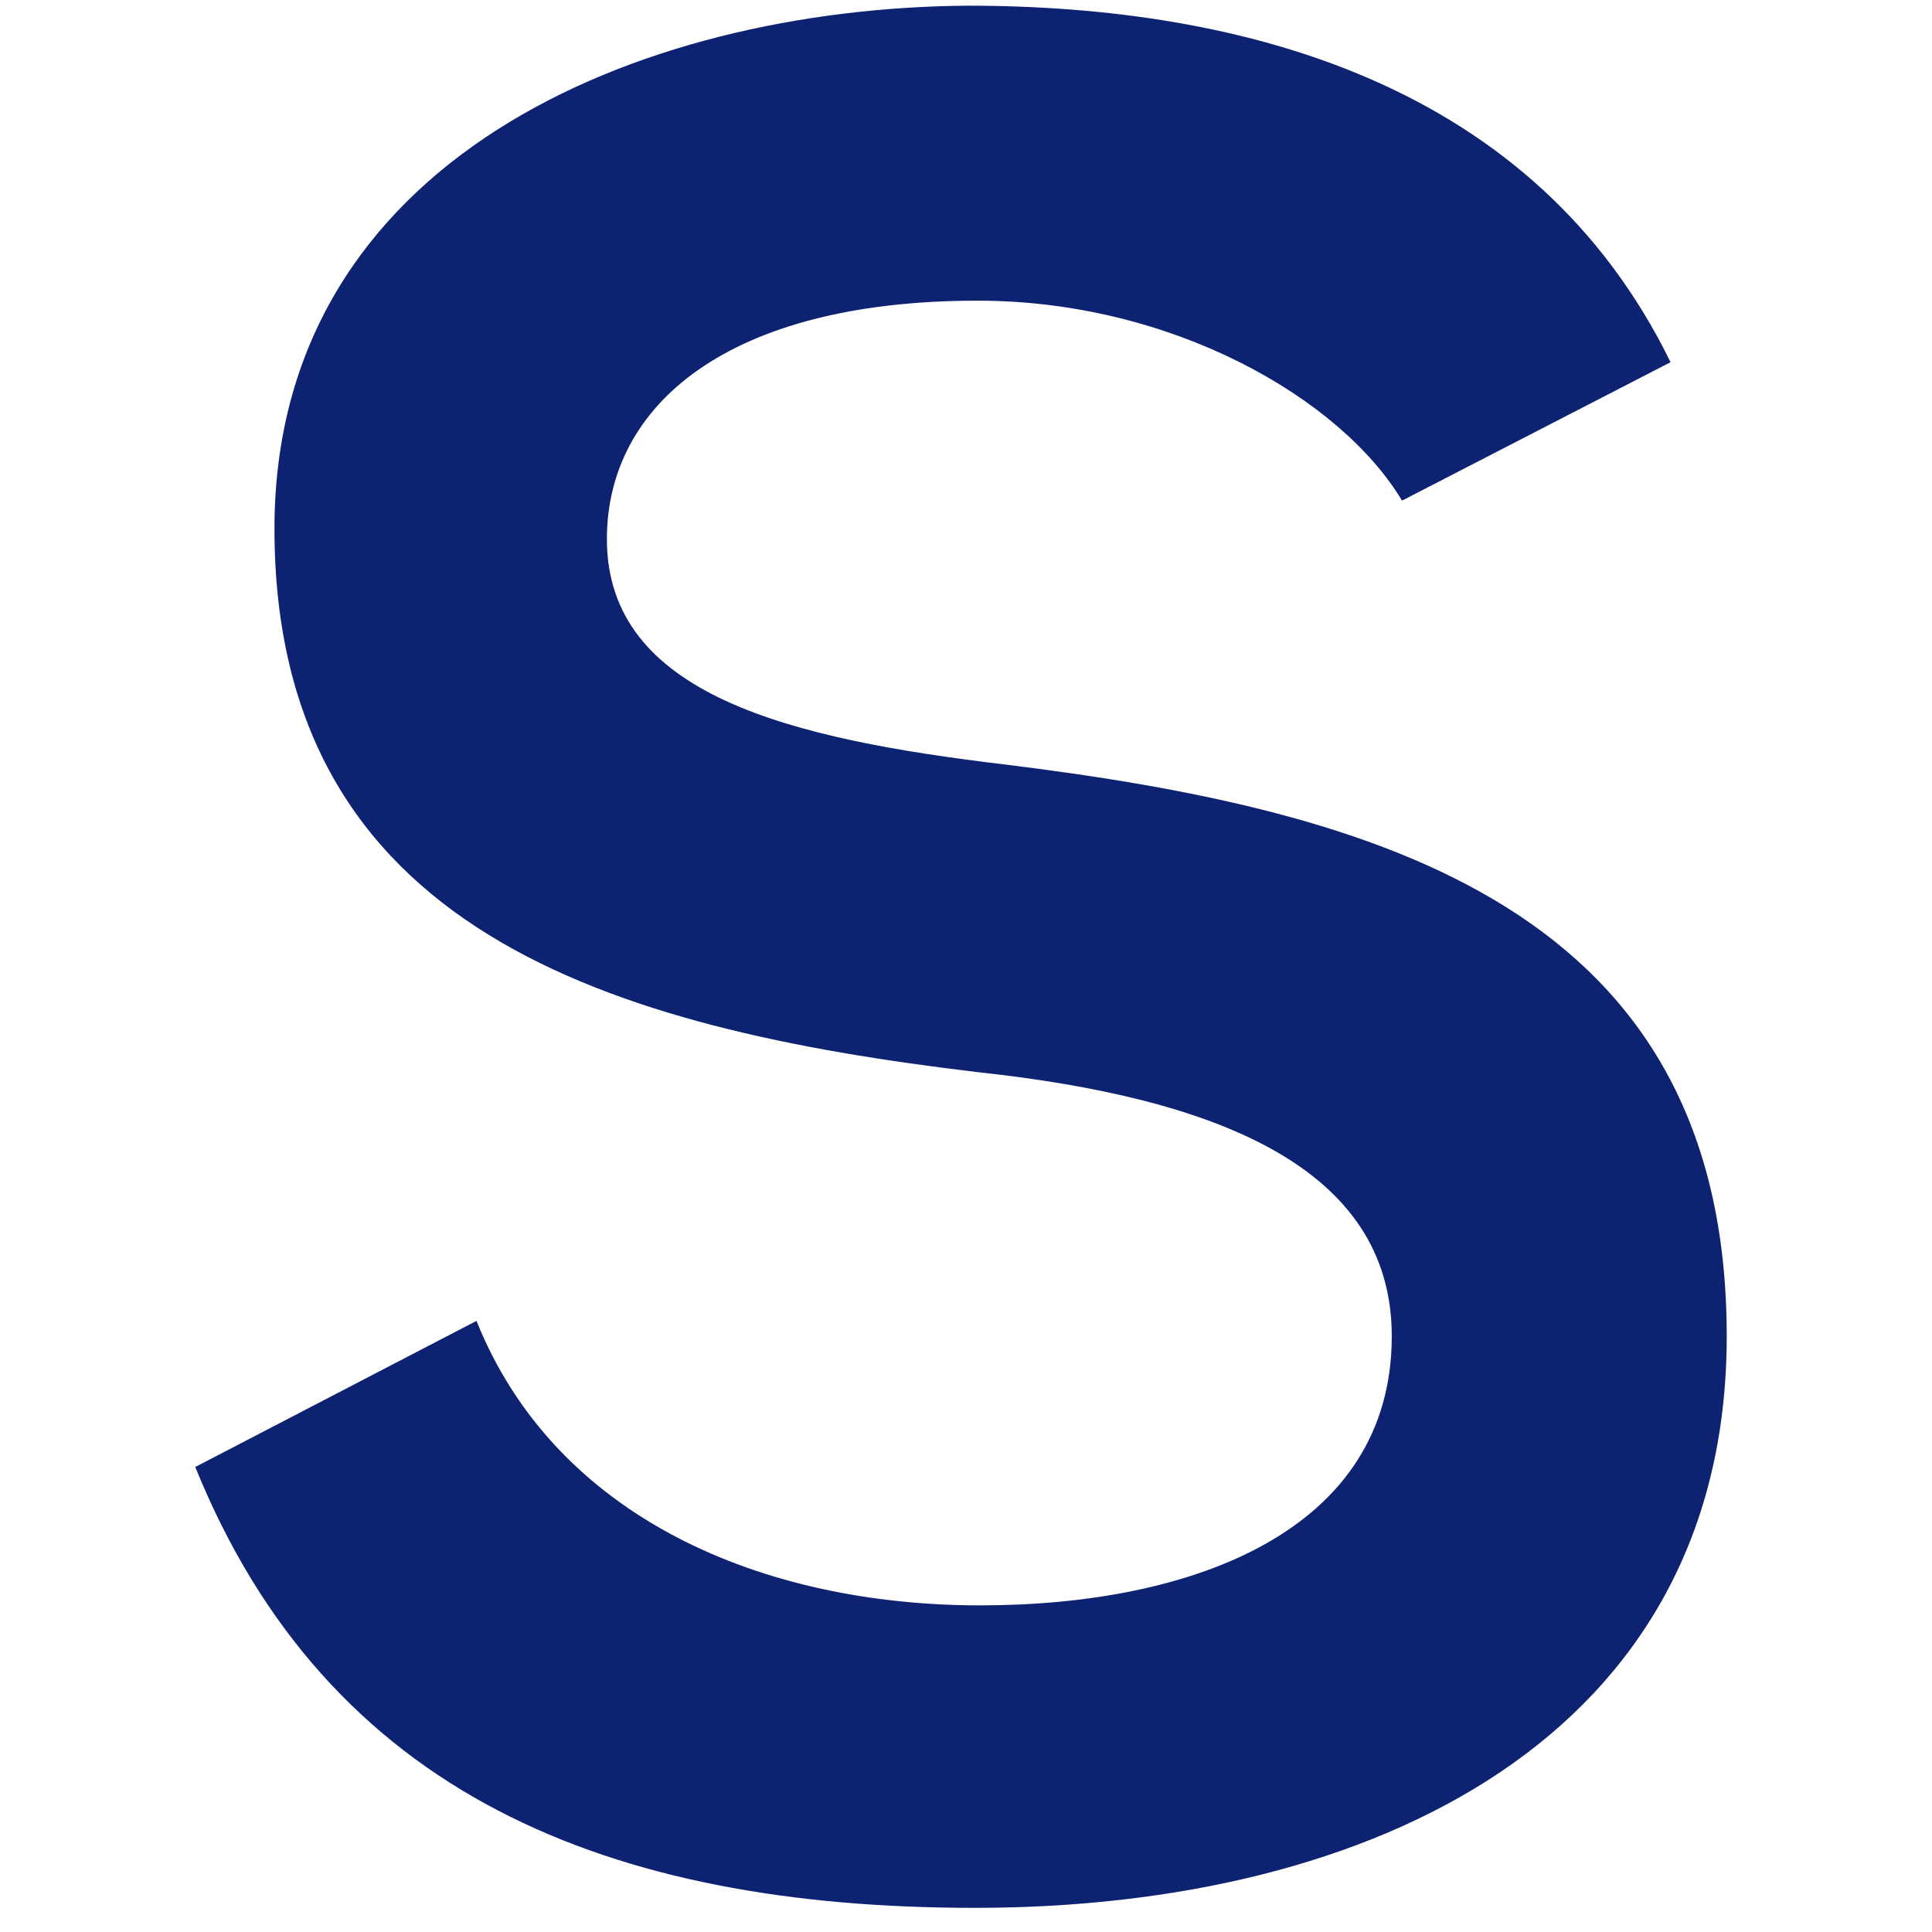
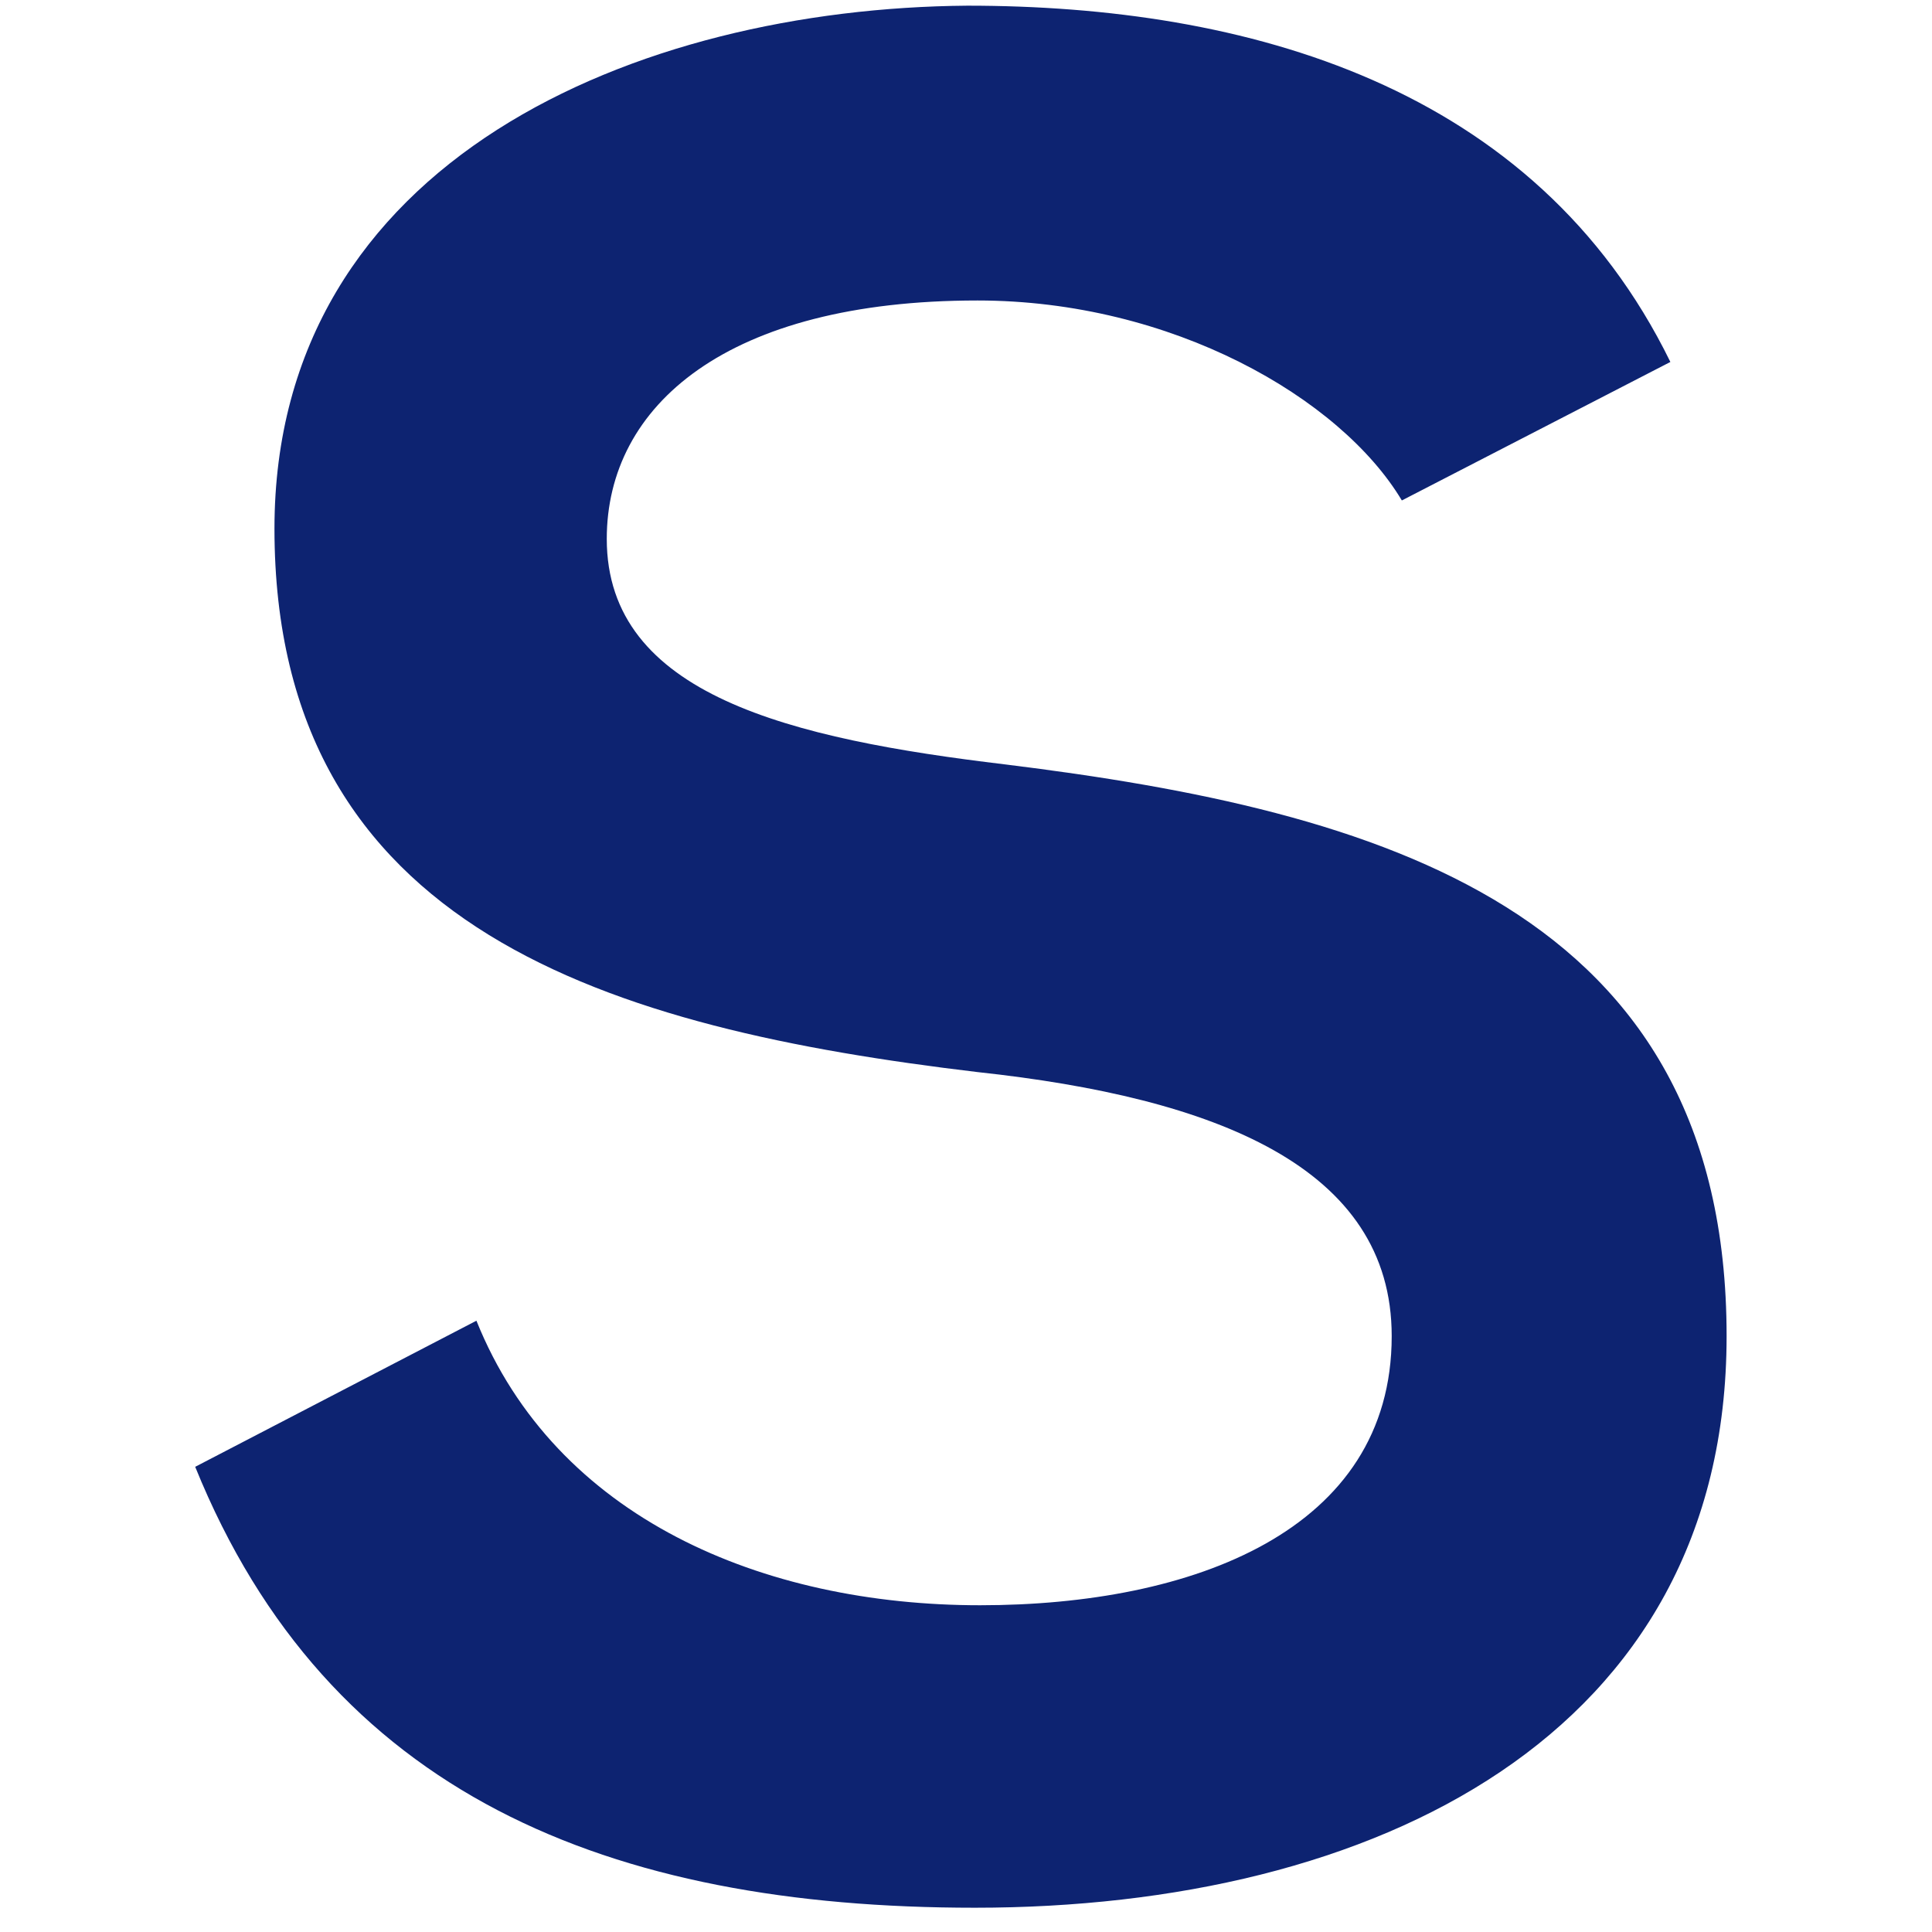
- <svg xmlns="http://www.w3.org/2000/svg" version="1.1" width="16" height="16" viewBox="0 0 16 16">
-   <path fill="#0d2371" d="M13.834 2.998c-1.122-2.293-3.515-2.951-5.823-2.951-2.731 0.021-5.738 1.274-5.738 4.331 0 3.333 2.795 4.14 5.823 4.501 1.969 0.212 3.43 0.785 3.43 2.187 0 1.613-1.651 2.229-3.409 2.229-1.8 0-3.515-0.722-4.171-2.356l-2.329 1.21c1.101 2.717 3.43 3.651 6.458 3.651 3.303 0 6.225-1.422 6.225-4.734 0-3.545-2.88-4.352-5.971-4.734-1.779-0.212-3.303-0.573-3.303-1.868 0-1.104 0.995-1.974 3.070-1.974 1.609 0 3.007 0.807 3.515 1.656l2.223-1.146z" />
+ <svg xmlns="http://www.w3.org/2000/svg" version="1.1" width="32" height="32" viewBox="0 0 32 32">
+   <path fill="#0d2371" d="M27.667 5.996c-2.244-4.586-7.029-5.902-11.645-5.902-5.463 0.042-11.476 2.548-11.476 8.662 0 6.666 5.59 8.279 11.645 9.001 3.938 0.425 6.86 1.571 6.86 4.373 0 3.227-3.303 4.458-6.818 4.458-3.599 0-7.029-1.444-8.342-4.713l-4.658 2.42c2.202 5.435 6.86 7.303 12.915 7.303 6.606 0 12.45-2.845 12.45-9.468 0-7.091-5.759-8.704-11.942-9.468-3.557-0.425-6.606-1.146-6.606-3.736 0-2.208 1.99-3.949 6.14-3.949 3.218 0 6.013 1.613 7.029 3.312l4.446-2.293z" />
</svg>
